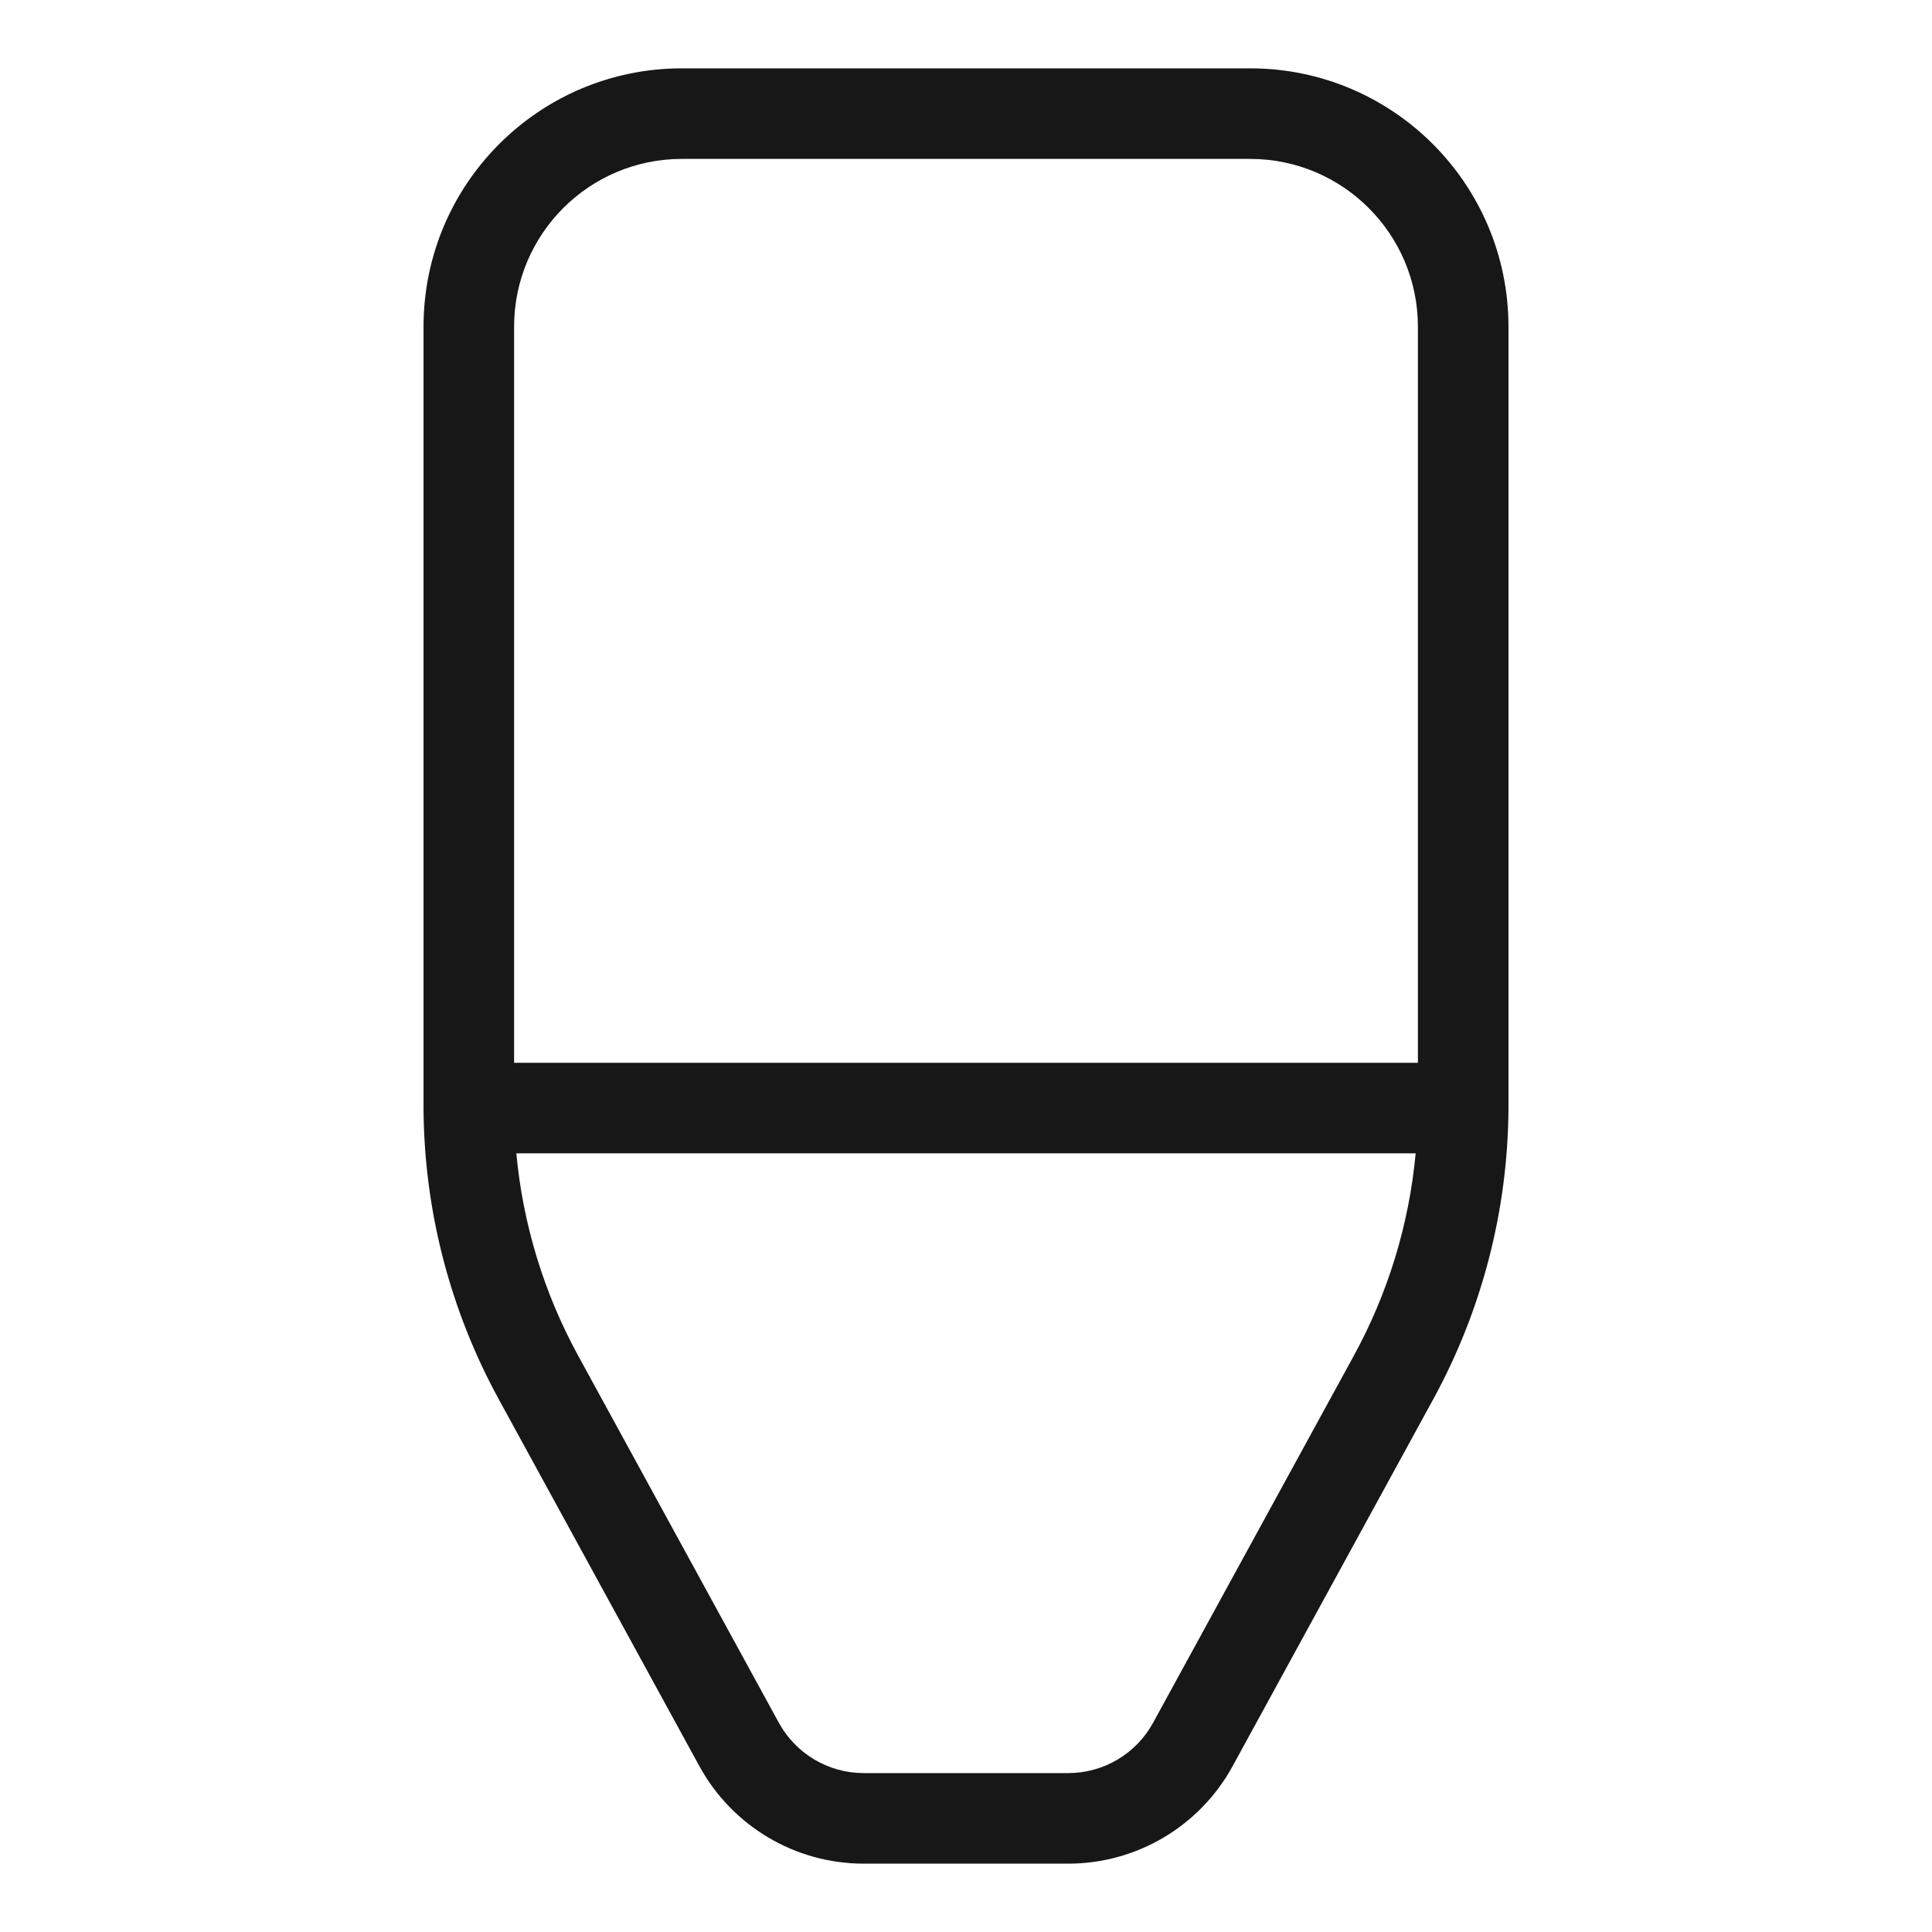
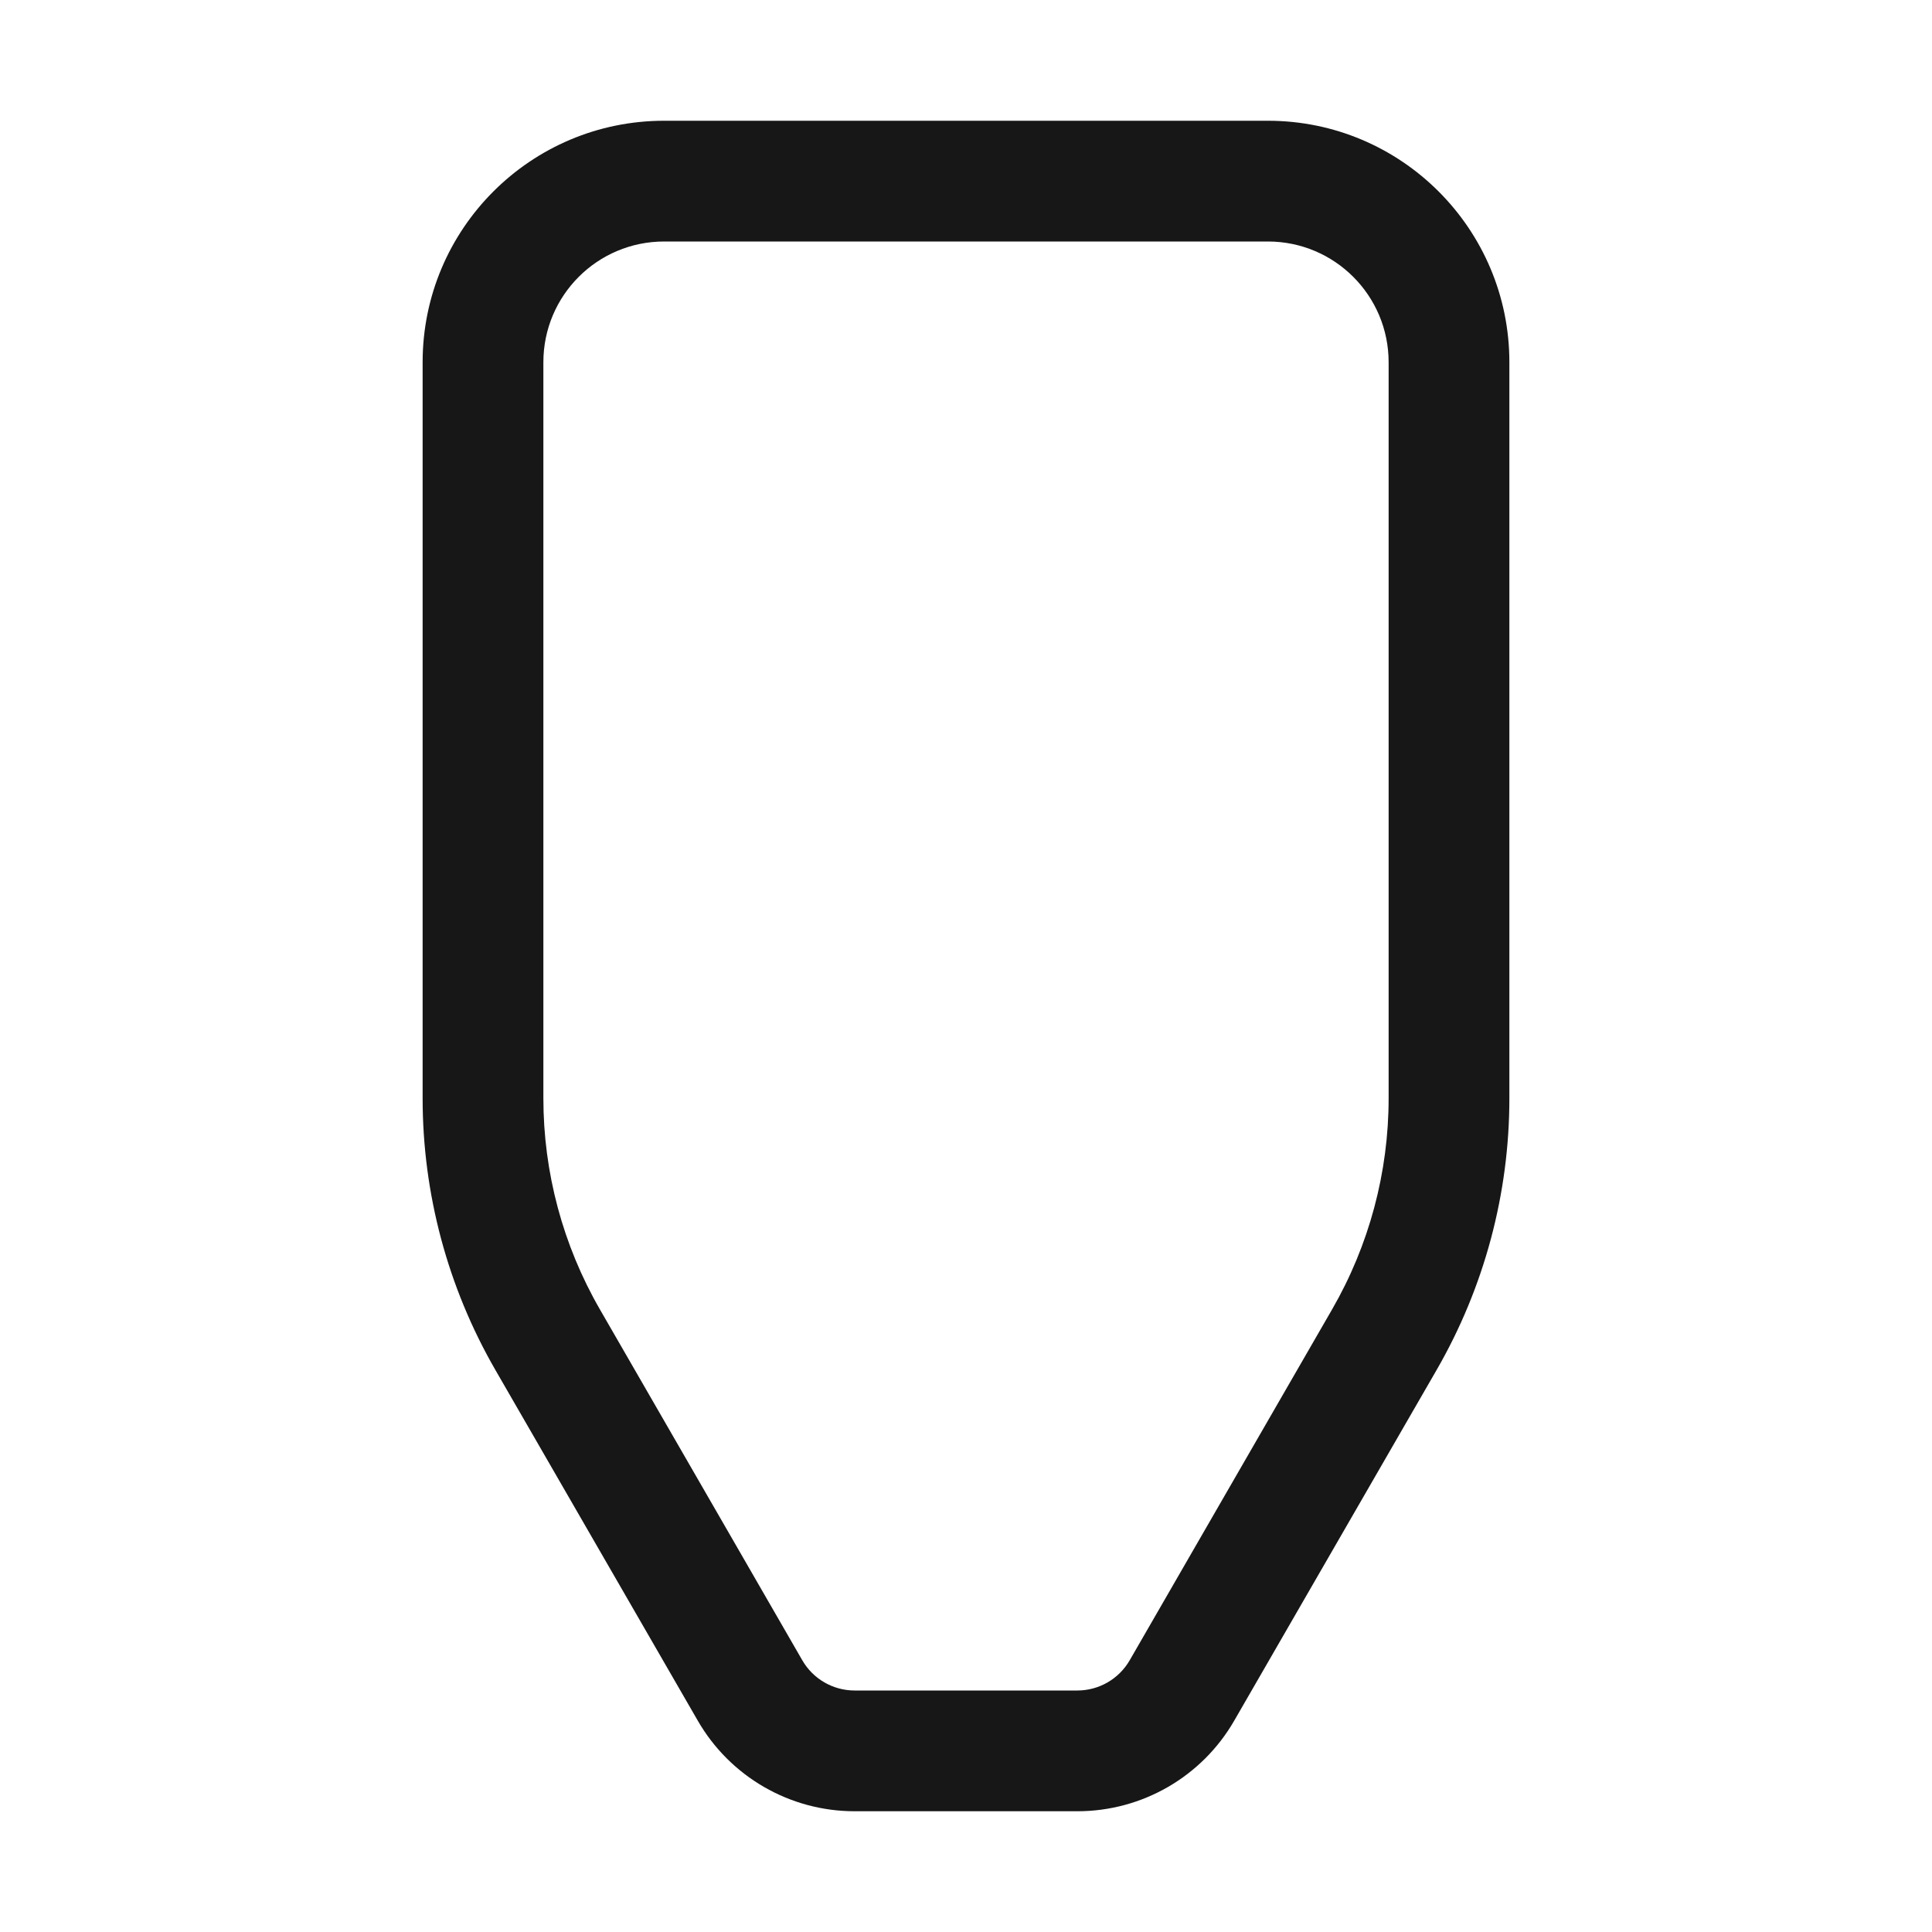
<svg xmlns="http://www.w3.org/2000/svg" viewBox="0 0 32 32" fill="none">
-   <path fill-rule="evenodd" clip-rule="evenodd" d="M11.294 1.132C8.931 1.132 7.015 3.048 7.015 5.412V18.3C7.015 18.314 7.015 18.328 7.015 18.342C7.015 18.345 7.015 18.349 7.015 18.353C7.015 18.36 7.015 18.366 7.015 18.373C7.027 20.052 7.455 21.702 8.261 23.176L11.584 29.253C12.129 30.249 13.172 30.868 14.307 30.868H17.693C18.827 30.868 19.871 30.249 20.416 29.253L23.739 23.176C24.545 21.702 24.973 20.052 24.985 18.373C24.985 18.366 24.985 18.36 24.985 18.353C24.985 18.349 24.985 18.345 24.985 18.342C24.985 18.328 24.985 18.314 24.985 18.3V5.412C24.985 3.048 23.069 1.132 20.706 1.132H11.294ZM23.485 17.603V5.412C23.485 3.877 22.241 2.632 20.706 2.632H11.294C9.759 2.632 8.515 3.877 8.515 5.412V17.603H23.485ZM8.552 19.103C8.661 20.276 9.009 21.418 9.577 22.456L12.9 28.534C13.182 29.048 13.721 29.368 14.307 29.368H17.693C18.279 29.368 18.818 29.048 19.099 28.534L22.423 22.456C22.991 21.418 23.339 20.276 23.448 19.103H8.552Z" fill="#171717" />
+   <path fill-rule="evenodd" clip-rule="evenodd" d="M7 6C7 3.791 8.791 2 11 2H21C23.209 2 25 3.791 25 6V18.191C25 19.77 24.585 21.321 23.796 22.689L20.443 28.499C19.908 29.428 18.917 30 17.845 30H14.155C13.083 30 12.092 29.428 11.557 28.499L8.204 22.689C7.415 21.321 7 19.77 7 18.191V6ZM11 4C9.895 4 9 4.895 9 6V18.191C9 19.419 9.323 20.625 9.937 21.689L13.289 27.5C13.467 27.809 13.798 28 14.155 28H17.845C18.202 28 18.532 27.809 18.711 27.5L22.063 21.689C22.677 20.625 23 19.419 23 18.191V6C23 4.895 22.105 4 21 4H11Z" fill="#171717" />
</svg>
